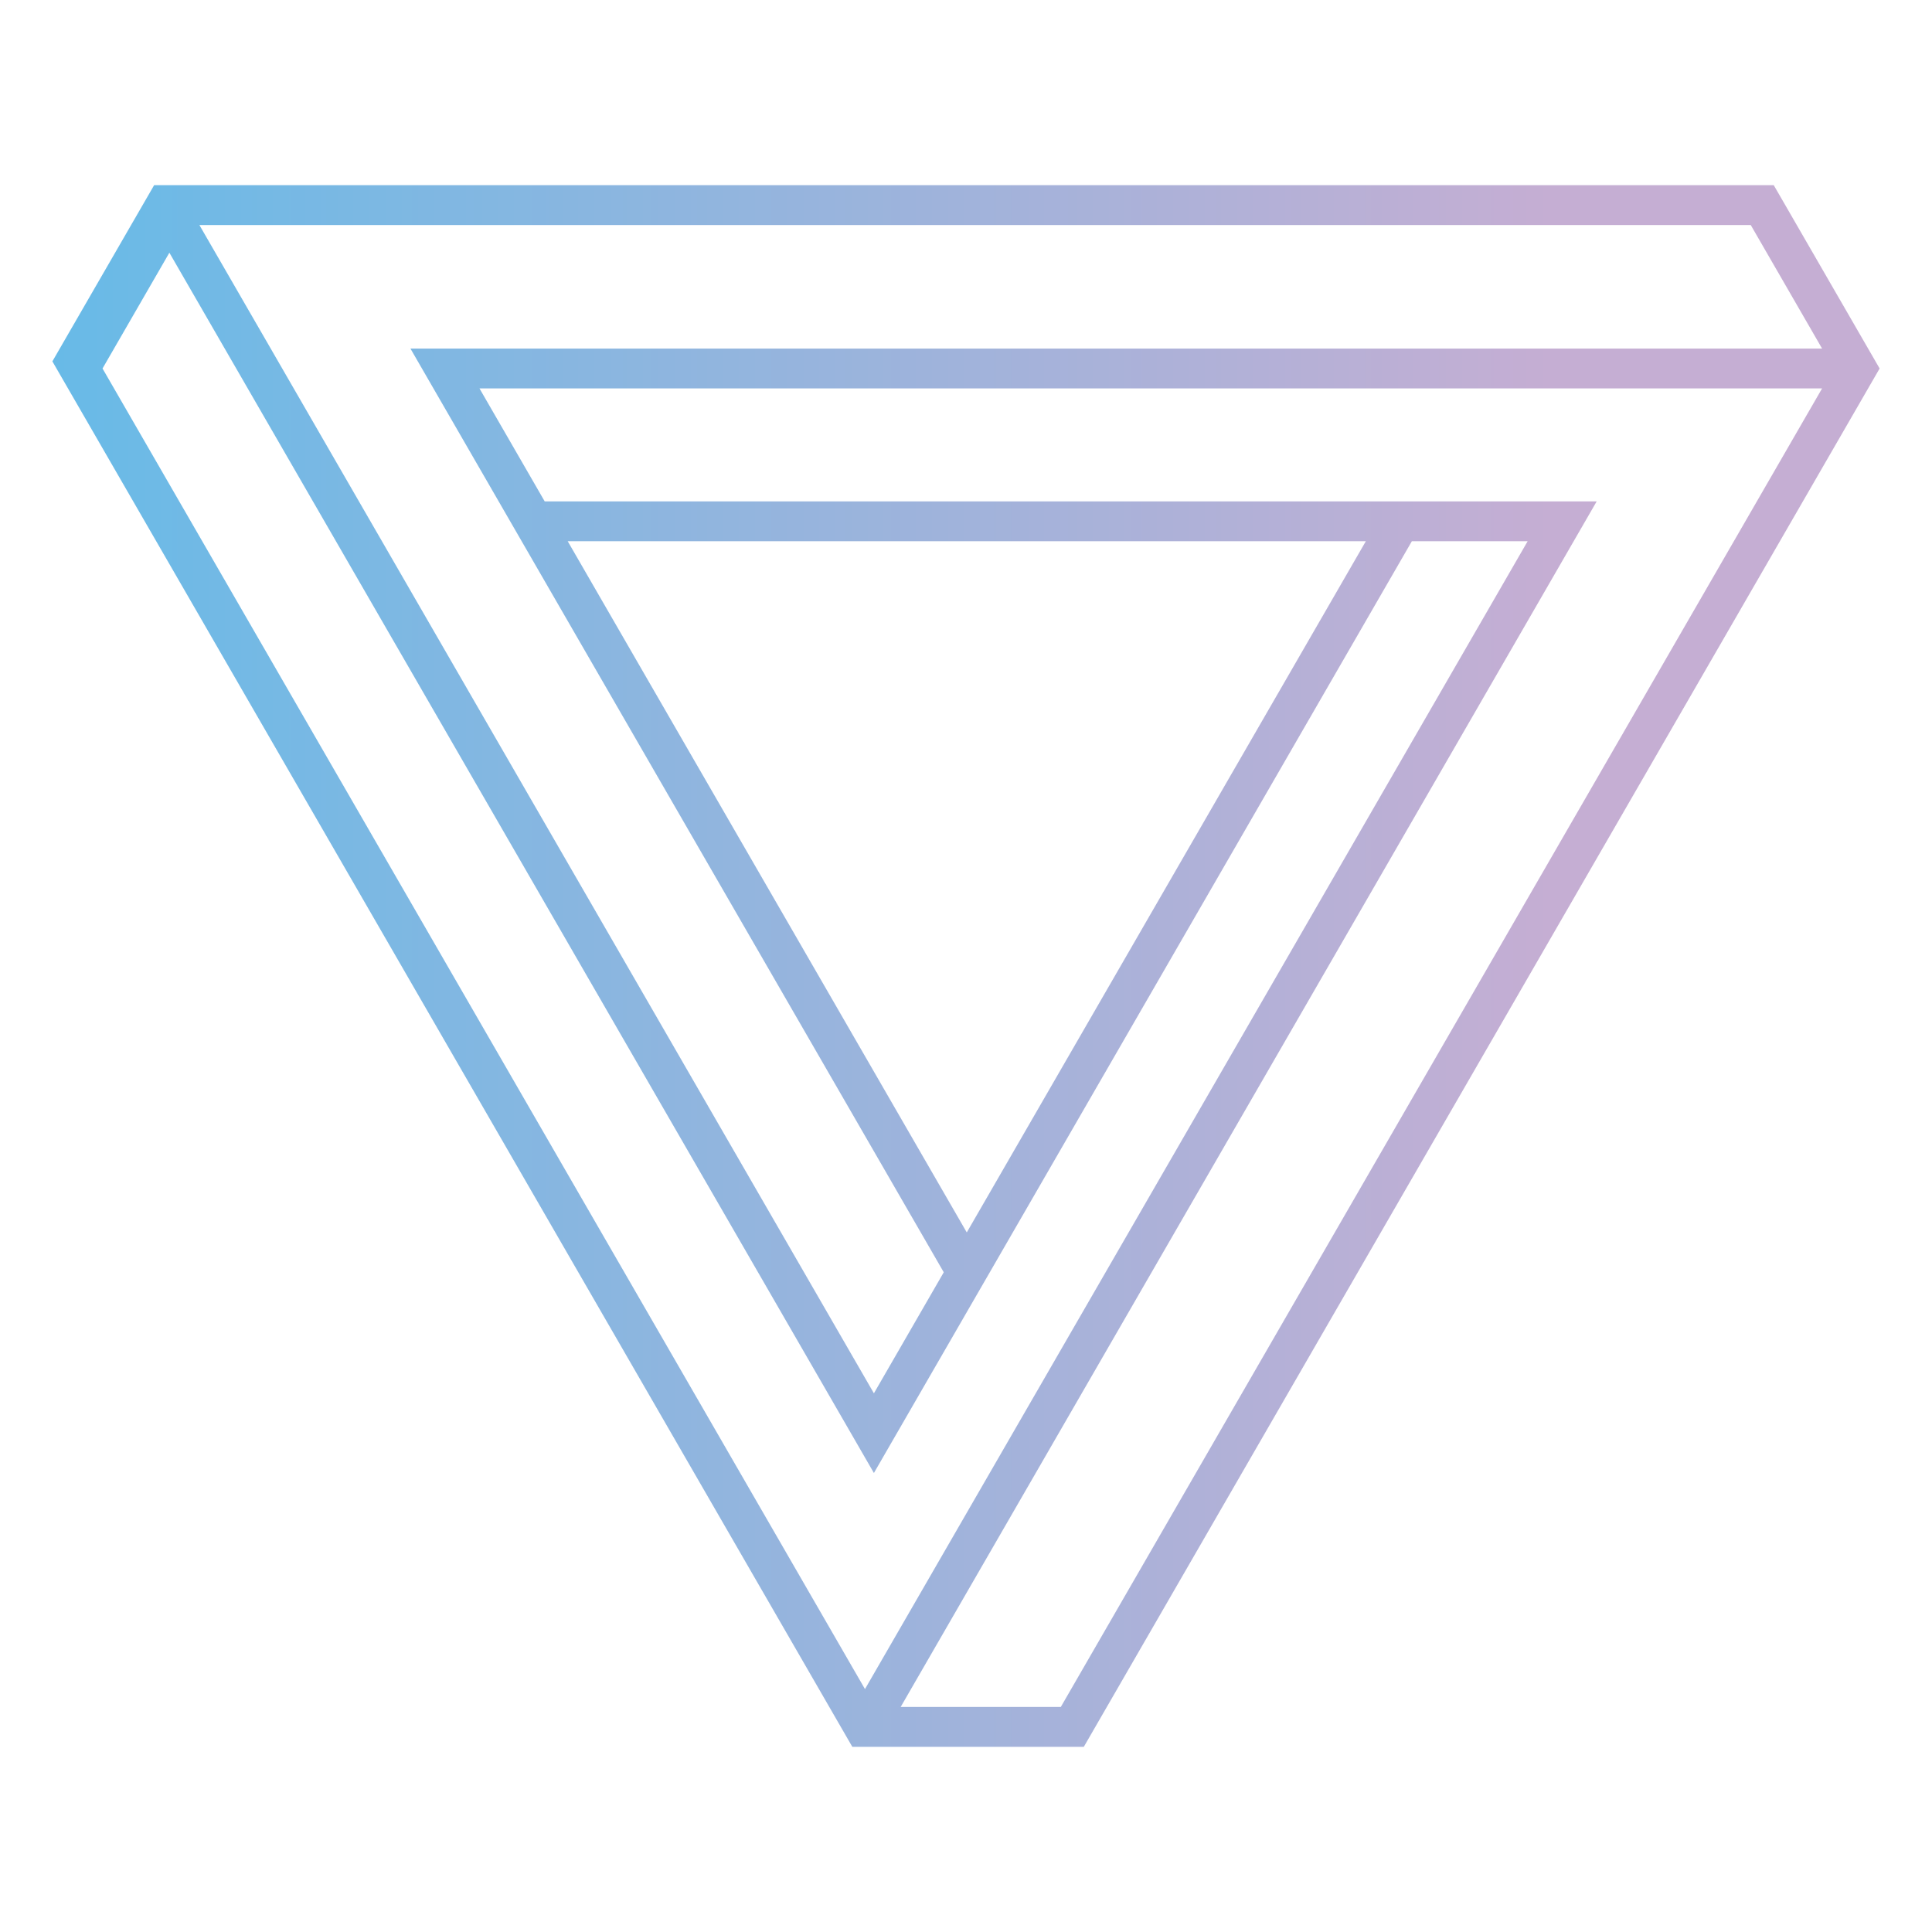
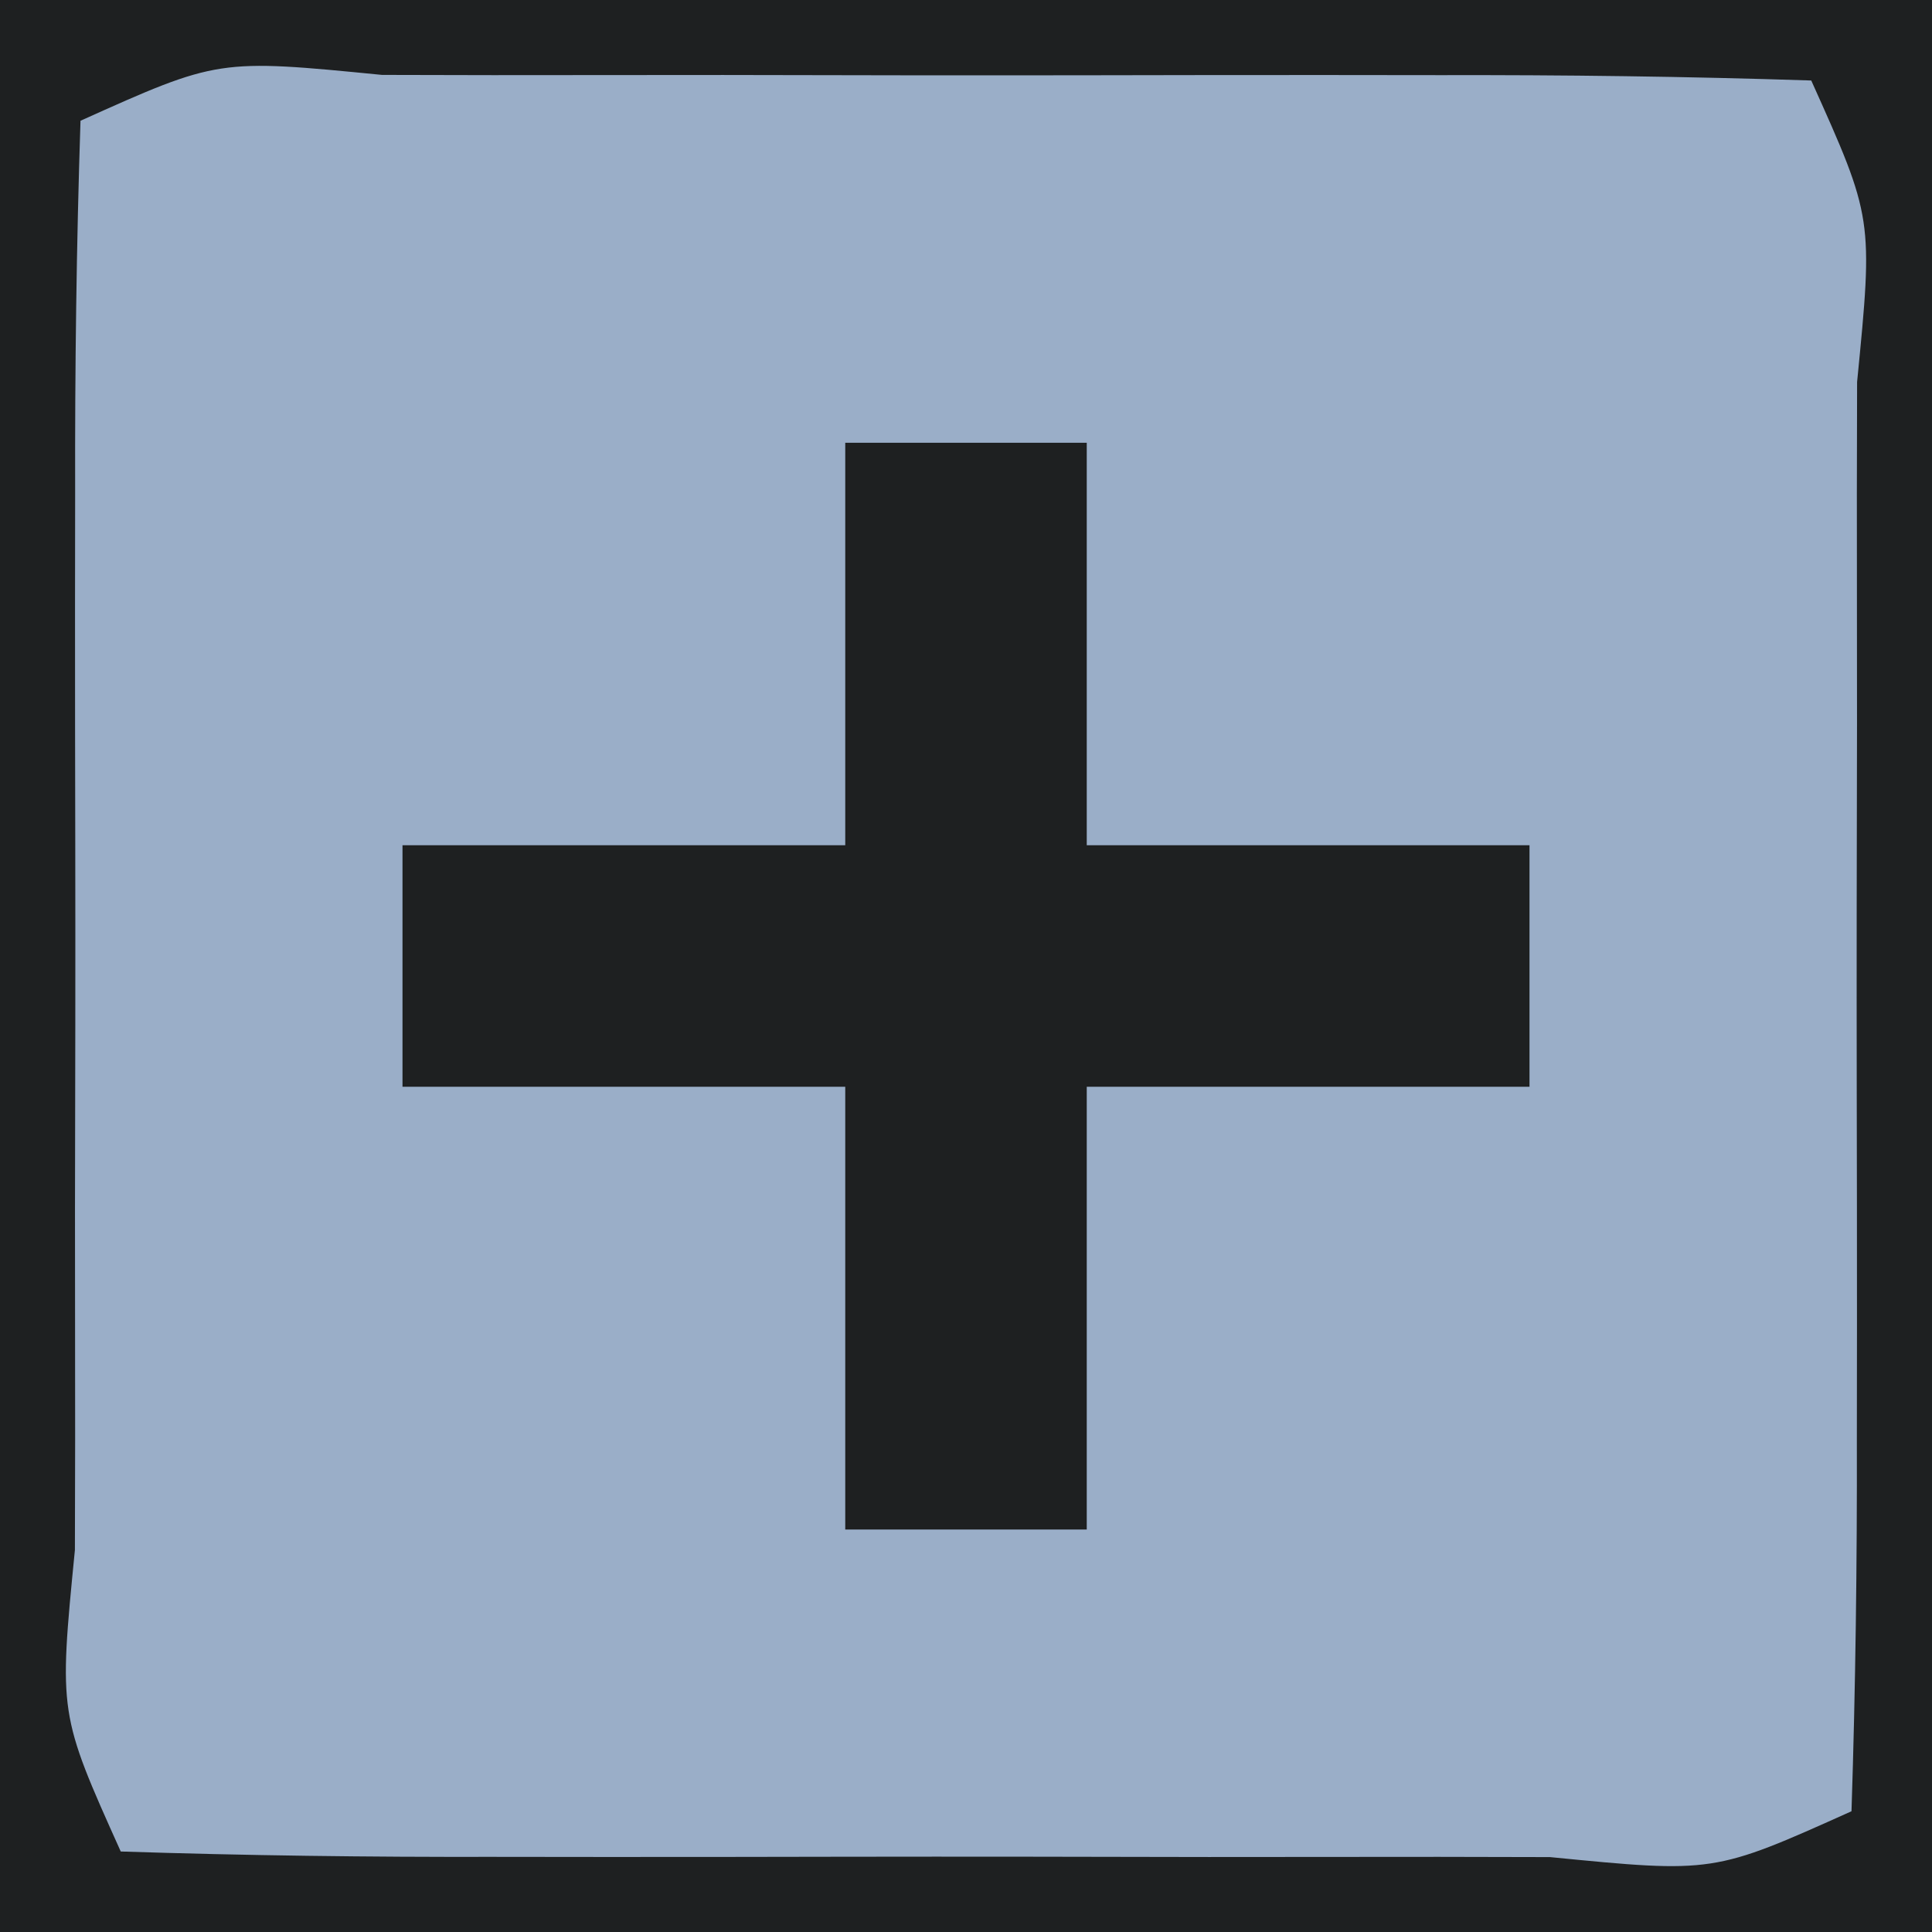
- <svg xmlns="http://www.w3.org/2000/svg" width="100%" height="100%" viewBox="0 0 45 45" version="1.1" xml:space="preserve" style="fill-rule:evenodd;clip-rule:evenodd;stroke-linejoin:round;stroke-miterlimit:2;">
-   <clipPath id="_clip1">
-     <path d="M19.852,40.687l-18.632,-32.27l2.37,-4.104l37.724,-0l2.466,4.27l-18.536,32.104l-5.392,0Zm-8.684,-31.64l1.519,2.631l24.503,0l-16.212,28.081l3.73,0l17.732,-30.712l-31.272,-0Zm-7.223,-3.161l-1.557,2.697l17.759,30.759l15.435,-26.736l-2.697,0l-12.53,21.703l-16.41,-28.423Zm38.495,2.233l-1.662,-2.878l-36.134,-0l15.711,27.212l1.627,-2.819l-12.422,-21.515l32.88,-0Zm-29.217,4.487l9.295,16.1l9.295,-16.1l-18.59,0Z" />
-   </clipPath>
-   <g clip-path="url(#_clip1)">
-     <rect x="-0" y="0" width="45" height="45" style="fill:url(#_Linear2);" />
-   </g>
-   <defs>
-     <linearGradient id="_Linear2" x1="0" y1="0" x2="1" y2="0" gradientUnits="userSpaceOnUse" gradientTransform="matrix(45,0,0,45,-3.55271e-15,0)">
-       <stop offset="0" style="stop-color:#64bbe8;stop-opacity:1" />
-       <stop offset="0.8" style="stop-color:#c5aed3;stop-opacity:1" />
-       <stop offset="1" style="stop-color:#c5aed3;stop-opacity:1" />
-     </linearGradient>
-   </defs>
+ <svg xmlns="http://www.w3.org/2000/svg" version="1.1" width="48" height="48">
+   <path d="M0 0 C15.84 0 31.68 0 48 0 C48 15.84 48 31.68 48 48 C32.16 48 16.32 48 0 48 C0 32.16 0 16.32 0 0 Z " fill="#9AAEC8" transform="translate(0,0)" />
+   <path d="M0 0 C15.84 0 31.68 0 48 0 C48 15.84 48 31.68 48 48 C32.16 48 16.32 48 0 48 C0 32.16 0 16.32 0 0 Z M2 3 C1.899 6.091 1.86 9.159 1.867 12.25 C1.866 13.178 1.865 14.107 1.864 15.063 C1.864 17.031 1.865 18.998 1.87 20.965 C1.875 23.987 1.87 27.009 1.863 30.031 C1.864 31.938 1.865 33.844 1.867 35.75 C1.865 36.66 1.863 37.571 1.861 38.509 C1.461 42.577 1.461 42.577 3 46 C6.091 46.101 9.159 46.14 12.25 46.133 C13.178 46.134 14.107 46.135 15.063 46.136 C17.031 46.136 18.998 46.135 20.965 46.13 C23.987 46.125 27.009 46.13 30.031 46.137 C31.938 46.136 33.844 46.135 35.75 46.133 C37.116 46.136 37.116 46.136 38.509 46.139 C42.577 46.539 42.577 46.539 46 45 C46.101 41.909 46.14 38.841 46.133 35.75 C46.134 34.822 46.135 33.893 46.136 32.937 C46.136 30.969 46.135 29.002 46.13 27.035 C46.125 24.013 46.13 20.991 46.137 17.969 C46.136 16.062 46.135 14.156 46.133 12.25 C46.135 11.34 46.137 10.429 46.139 9.491 C46.539 5.423 46.539 5.423 45 2 C41.909 1.899 38.841 1.86 35.75 1.867 C34.822 1.866 33.893 1.865 32.937 1.864 C30.969 1.864 29.002 1.865 27.035 1.87 C24.013 1.875 20.991 1.87 17.969 1.863 C16.062 1.864 14.156 1.865 12.25 1.867 C11.34 1.865 10.429 1.863 9.491 1.861 C5.423 1.461 5.423 1.461 2 3 Z " fill="#1E2021" transform="translate(0,0)" />
+   <path d="M0 0 C1.98 0 3.96 0 6 0 C6 3.3 6 6.6 6 10 C9.63 10 13.26 10 17 10 C17 11.98 17 13.96 17 16 C13.37 16 9.74 16 6 16 C6 19.63 6 23.26 6 27 C4.02 27 2.04 27 0 27 C0 23.37 0 19.74 0 16 C-3.63 16 -7.26 16 -11 16 C-11 14.02 -11 12.04 -11 10 C-7.37 10 -3.74 10 0 10 C0 6.7 0 3.4 0 0 Z " fill="#1E2021" transform="translate(21,11)" />
</svg>
